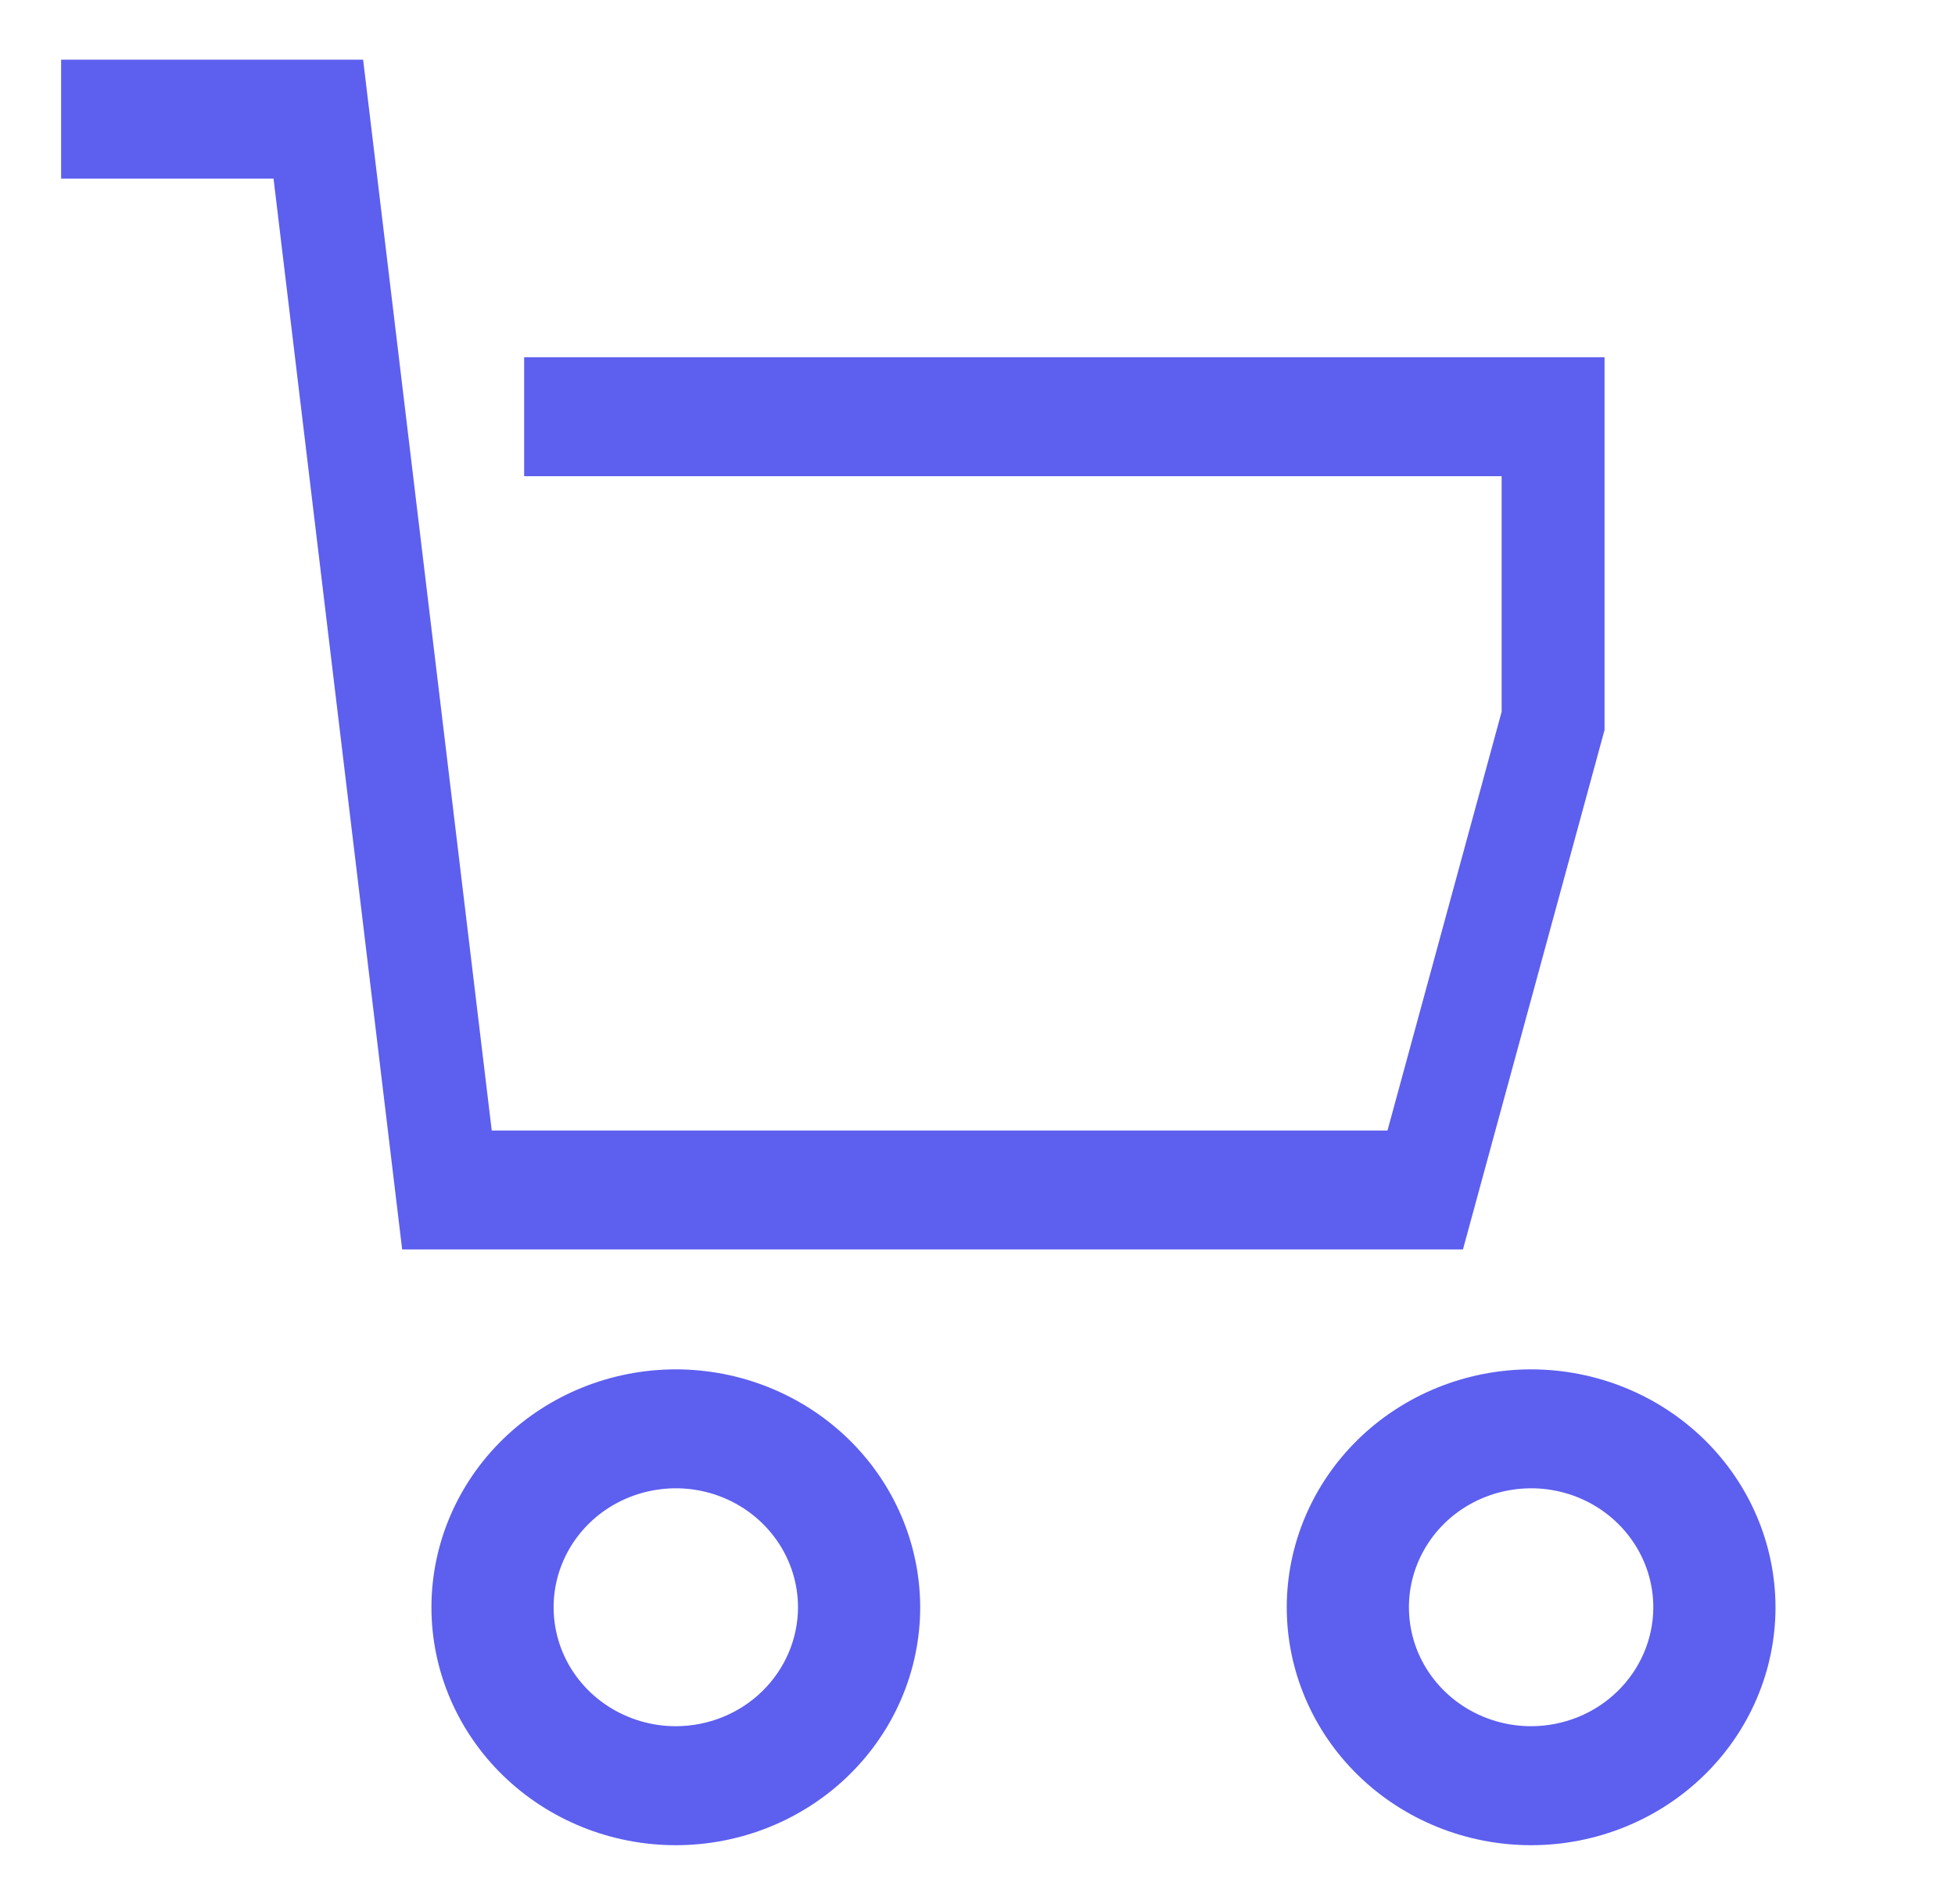
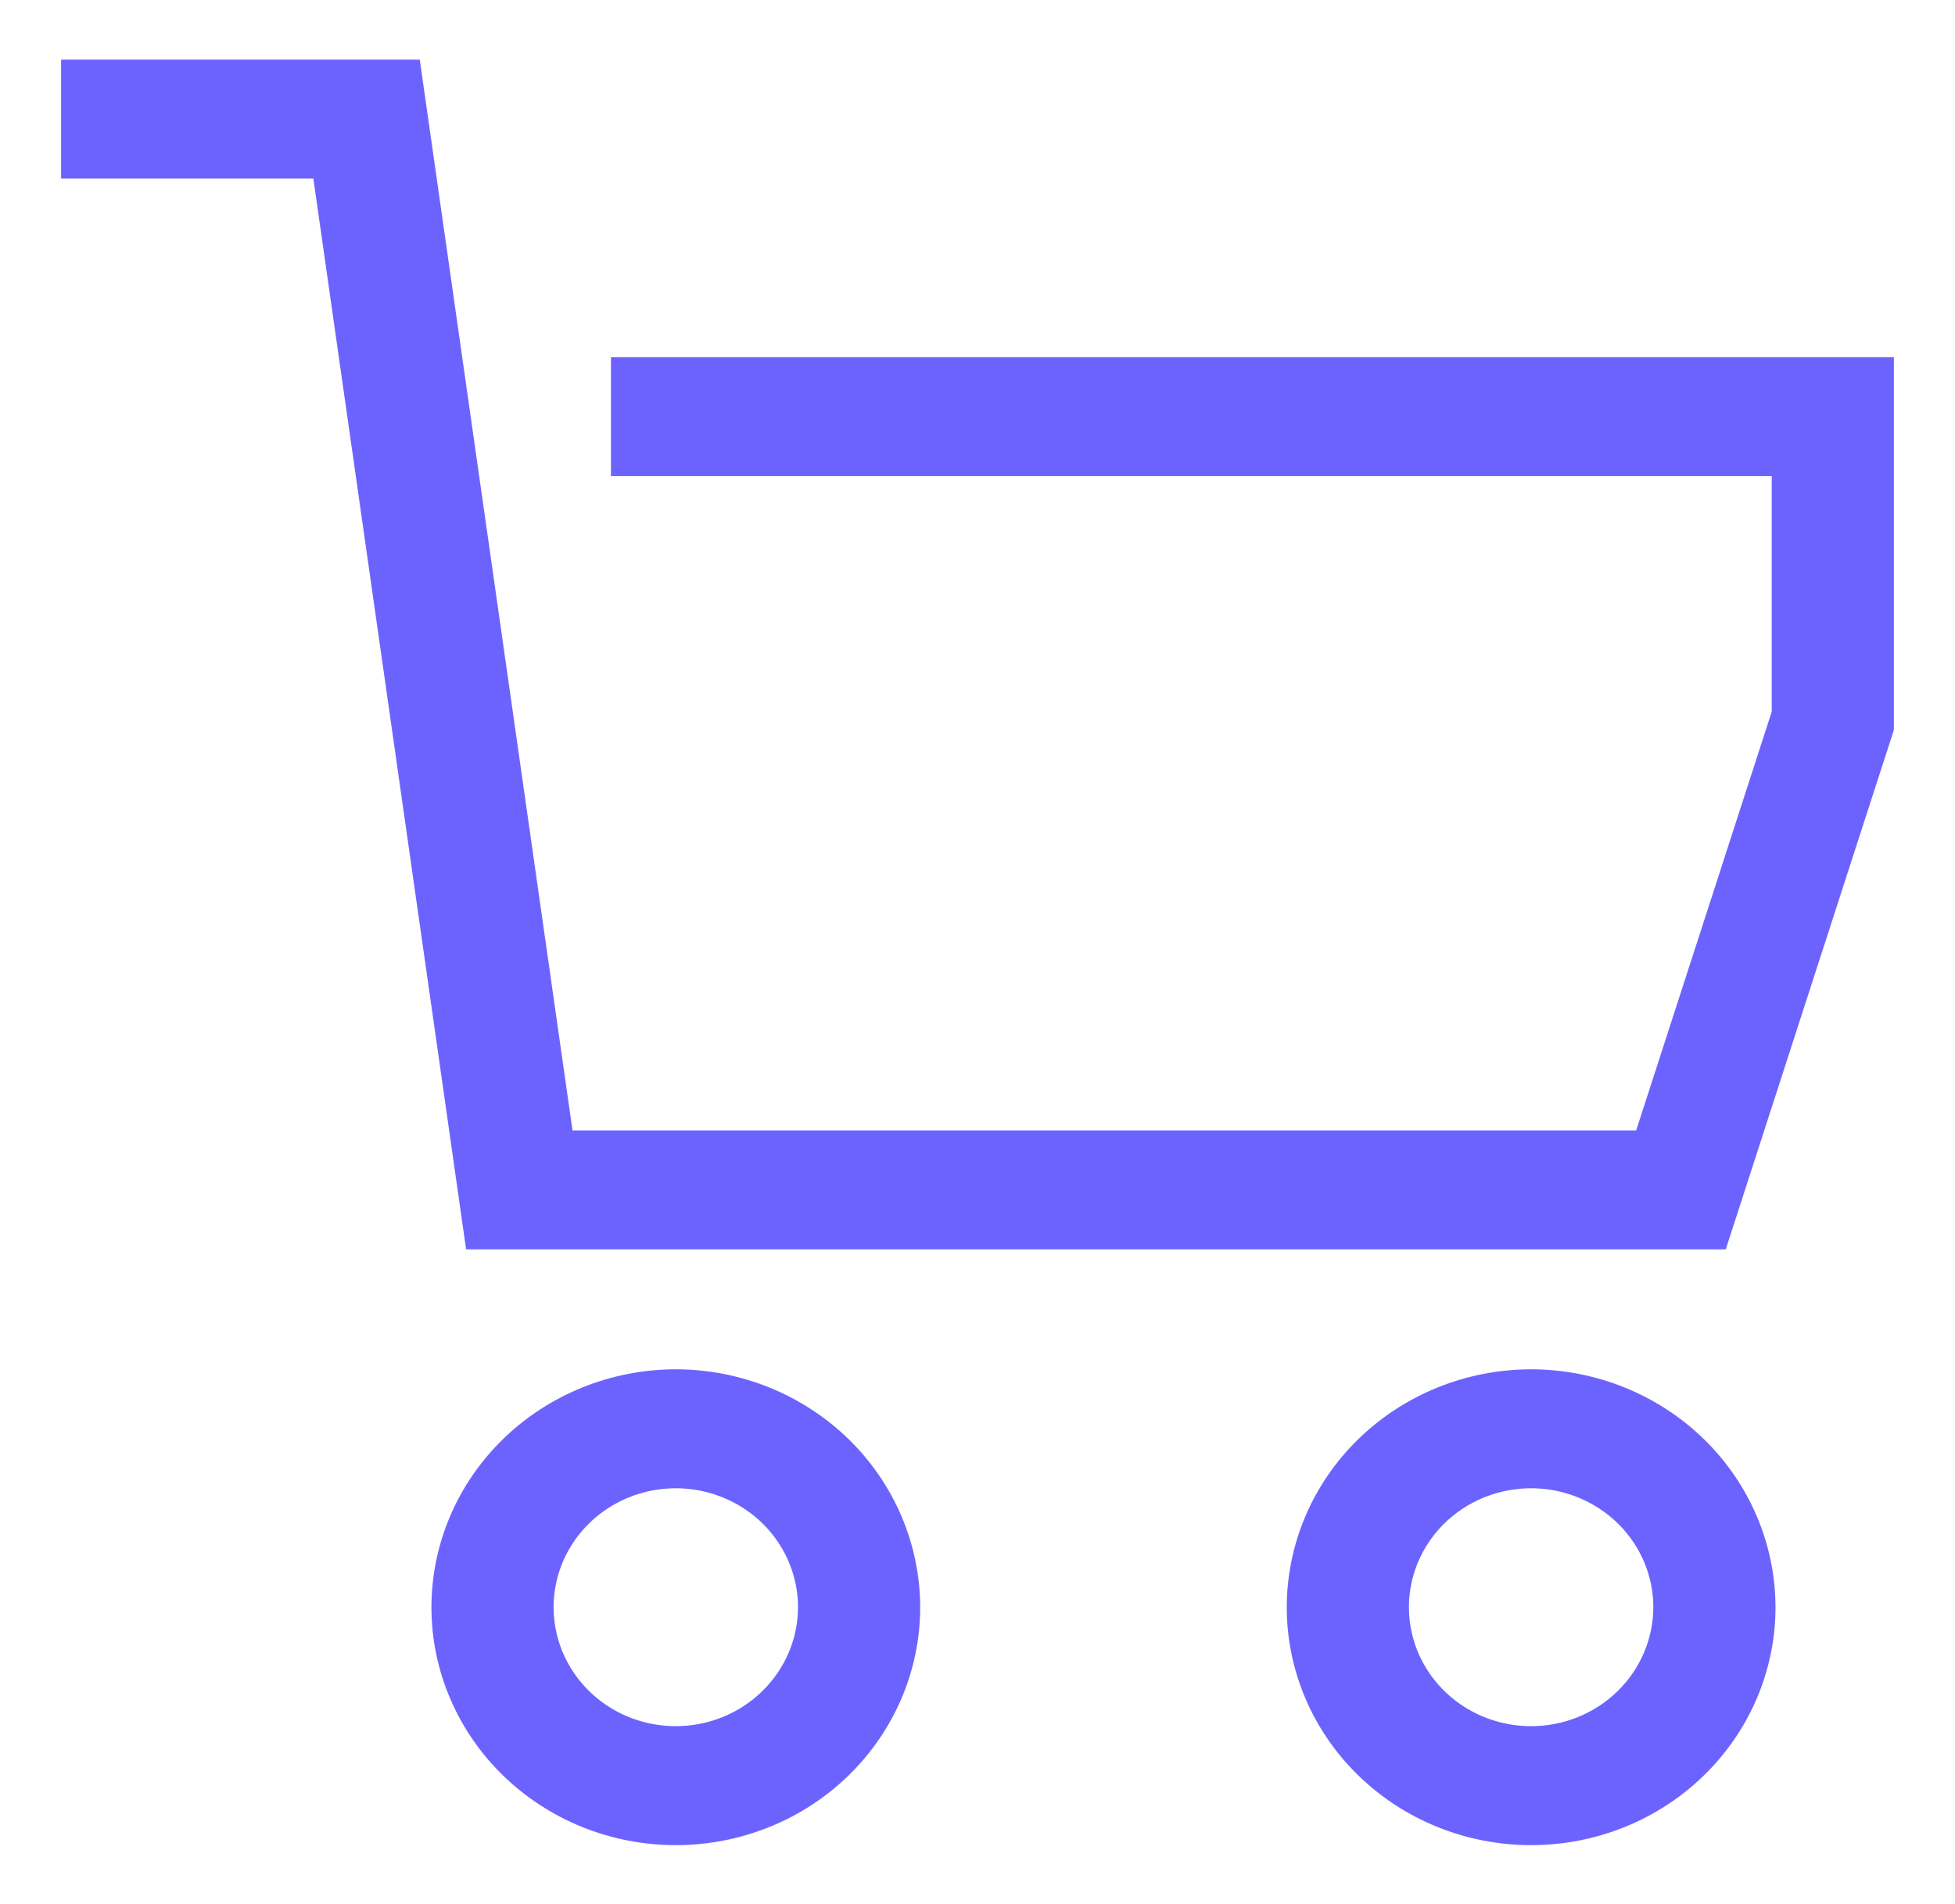
<svg xmlns="http://www.w3.org/2000/svg" width="38" height="37" viewBox="0 0 38 37" fill="none">
-   <path d="M10.188 6.944V9.257H29.188V13.835L26.969 21.976H9.558L7.058 1.16H1.188V3.473H5.317L7.817 24.288H28.436L31.188 14.19V6.944H10.188Z" fill="#5D5FEF" />
-   <path d="M13.136 26.619C11.876 26.62 10.669 27.108 9.778 27.975C8.888 28.842 8.387 30.017 8.386 31.244C8.386 32.47 8.886 33.647 9.777 34.514C10.668 35.381 11.876 35.869 13.136 35.869C14.395 35.869 15.604 35.381 16.494 34.514C17.385 33.647 17.886 32.47 17.886 31.244C17.884 30.017 17.383 28.842 16.493 27.975C15.602 27.108 14.395 26.62 13.136 26.619V26.619ZM13.136 33.556C12.666 33.556 12.207 33.42 11.816 33.166C11.425 32.912 11.121 32.551 10.941 32.129C10.762 31.706 10.715 31.241 10.806 30.793C10.898 30.344 11.124 29.932 11.456 29.608C11.788 29.285 12.211 29.065 12.672 28.976C13.133 28.886 13.611 28.932 14.044 29.107C14.478 29.282 14.849 29.579 15.11 29.959C15.371 30.339 15.511 30.786 15.511 31.244C15.51 31.857 15.259 32.444 14.814 32.878C14.369 33.312 13.765 33.555 13.136 33.556V33.556Z" fill="#5D5FEF" />
-   <path d="M29.761 26.619C28.501 26.62 27.294 27.108 26.403 27.975C25.513 28.842 25.012 30.017 25.011 31.244C25.011 32.47 25.511 33.647 26.402 34.514C27.293 35.381 28.501 35.869 29.761 35.869C31.02 35.869 32.229 35.381 33.119 34.514C34.01 33.647 34.511 32.47 34.511 31.244C34.509 30.017 34.008 28.842 33.118 27.975C32.227 27.108 31.02 26.62 29.761 26.619V26.619ZM29.761 33.556C29.291 33.556 28.832 33.42 28.441 33.166C28.051 32.912 27.746 32.551 27.566 32.129C27.387 31.706 27.34 31.241 27.431 30.793C27.523 30.344 27.749 29.932 28.081 29.608C28.413 29.285 28.837 29.065 29.297 28.976C29.758 28.886 30.235 28.932 30.669 29.107C31.104 29.282 31.474 29.579 31.735 29.959C31.996 30.339 32.136 30.786 32.136 31.244C32.135 31.857 31.884 32.444 31.439 32.878C30.994 33.312 30.39 33.555 29.761 33.556V33.556Z" fill="#5D5FEF" />
+   <path d="M11.875 6.943V9.256H34.438V13.833L31.803 21.974H11.128L8.159 1.159H1.188V3.472H6.091L9.06 24.287H33.544L36.812 14.189V6.943H11.875Z" fill="#6C63FF" />
+   <path d="M13.136 26.618C11.876 26.619 10.669 27.107 9.778 27.974C8.888 28.841 8.387 30.017 8.386 31.243C8.386 32.469 8.886 33.646 9.777 34.513C10.668 35.381 11.876 35.868 13.136 35.868C14.395 35.868 15.604 35.381 16.494 34.513C17.385 33.646 17.886 32.469 17.886 31.243C17.884 30.017 17.383 28.841 16.493 27.974C15.602 27.107 14.395 26.619 13.136 26.618V26.618ZM13.136 33.555C12.666 33.555 12.207 33.42 11.816 33.166C11.426 32.912 11.121 32.55 10.941 32.128C10.762 31.705 10.715 31.24 10.806 30.792C10.898 30.343 11.124 29.931 11.456 29.608C11.788 29.284 12.212 29.064 12.672 28.975C13.133 28.886 13.611 28.931 14.044 29.107C14.479 29.282 14.849 29.578 15.11 29.958C15.371 30.338 15.511 30.786 15.511 31.243C15.51 31.856 15.259 32.444 14.814 32.877C14.369 33.311 13.765 33.555 13.136 33.555V33.555Z" fill="#6C63FF" />
+   <path d="M29.761 26.618C28.501 26.619 27.294 27.107 26.403 27.974C25.513 28.841 25.012 30.017 25.011 31.243C25.011 32.469 25.511 33.646 26.402 34.513C27.293 35.381 28.501 35.868 29.761 35.868C31.02 35.868 32.229 35.381 33.119 34.513C34.01 33.646 34.511 32.469 34.511 31.243C34.509 30.017 34.008 28.841 33.118 27.974C32.227 27.107 31.02 26.619 29.761 26.618V26.618ZM29.761 33.555C29.291 33.555 28.832 33.42 28.441 33.166C28.051 32.912 27.746 32.55 27.566 32.128C27.387 31.705 27.34 31.24 27.431 30.792C27.523 30.343 27.749 29.931 28.081 29.608C28.413 29.284 28.837 29.064 29.297 28.975C29.758 28.886 30.235 28.931 30.669 29.107C31.104 29.282 31.474 29.578 31.735 29.958C31.996 30.338 32.136 30.786 32.136 31.243C32.135 31.856 31.884 32.444 31.439 32.877C30.994 33.311 30.39 33.555 29.761 33.555V33.555Z" fill="#6C63FF" />
</svg>
